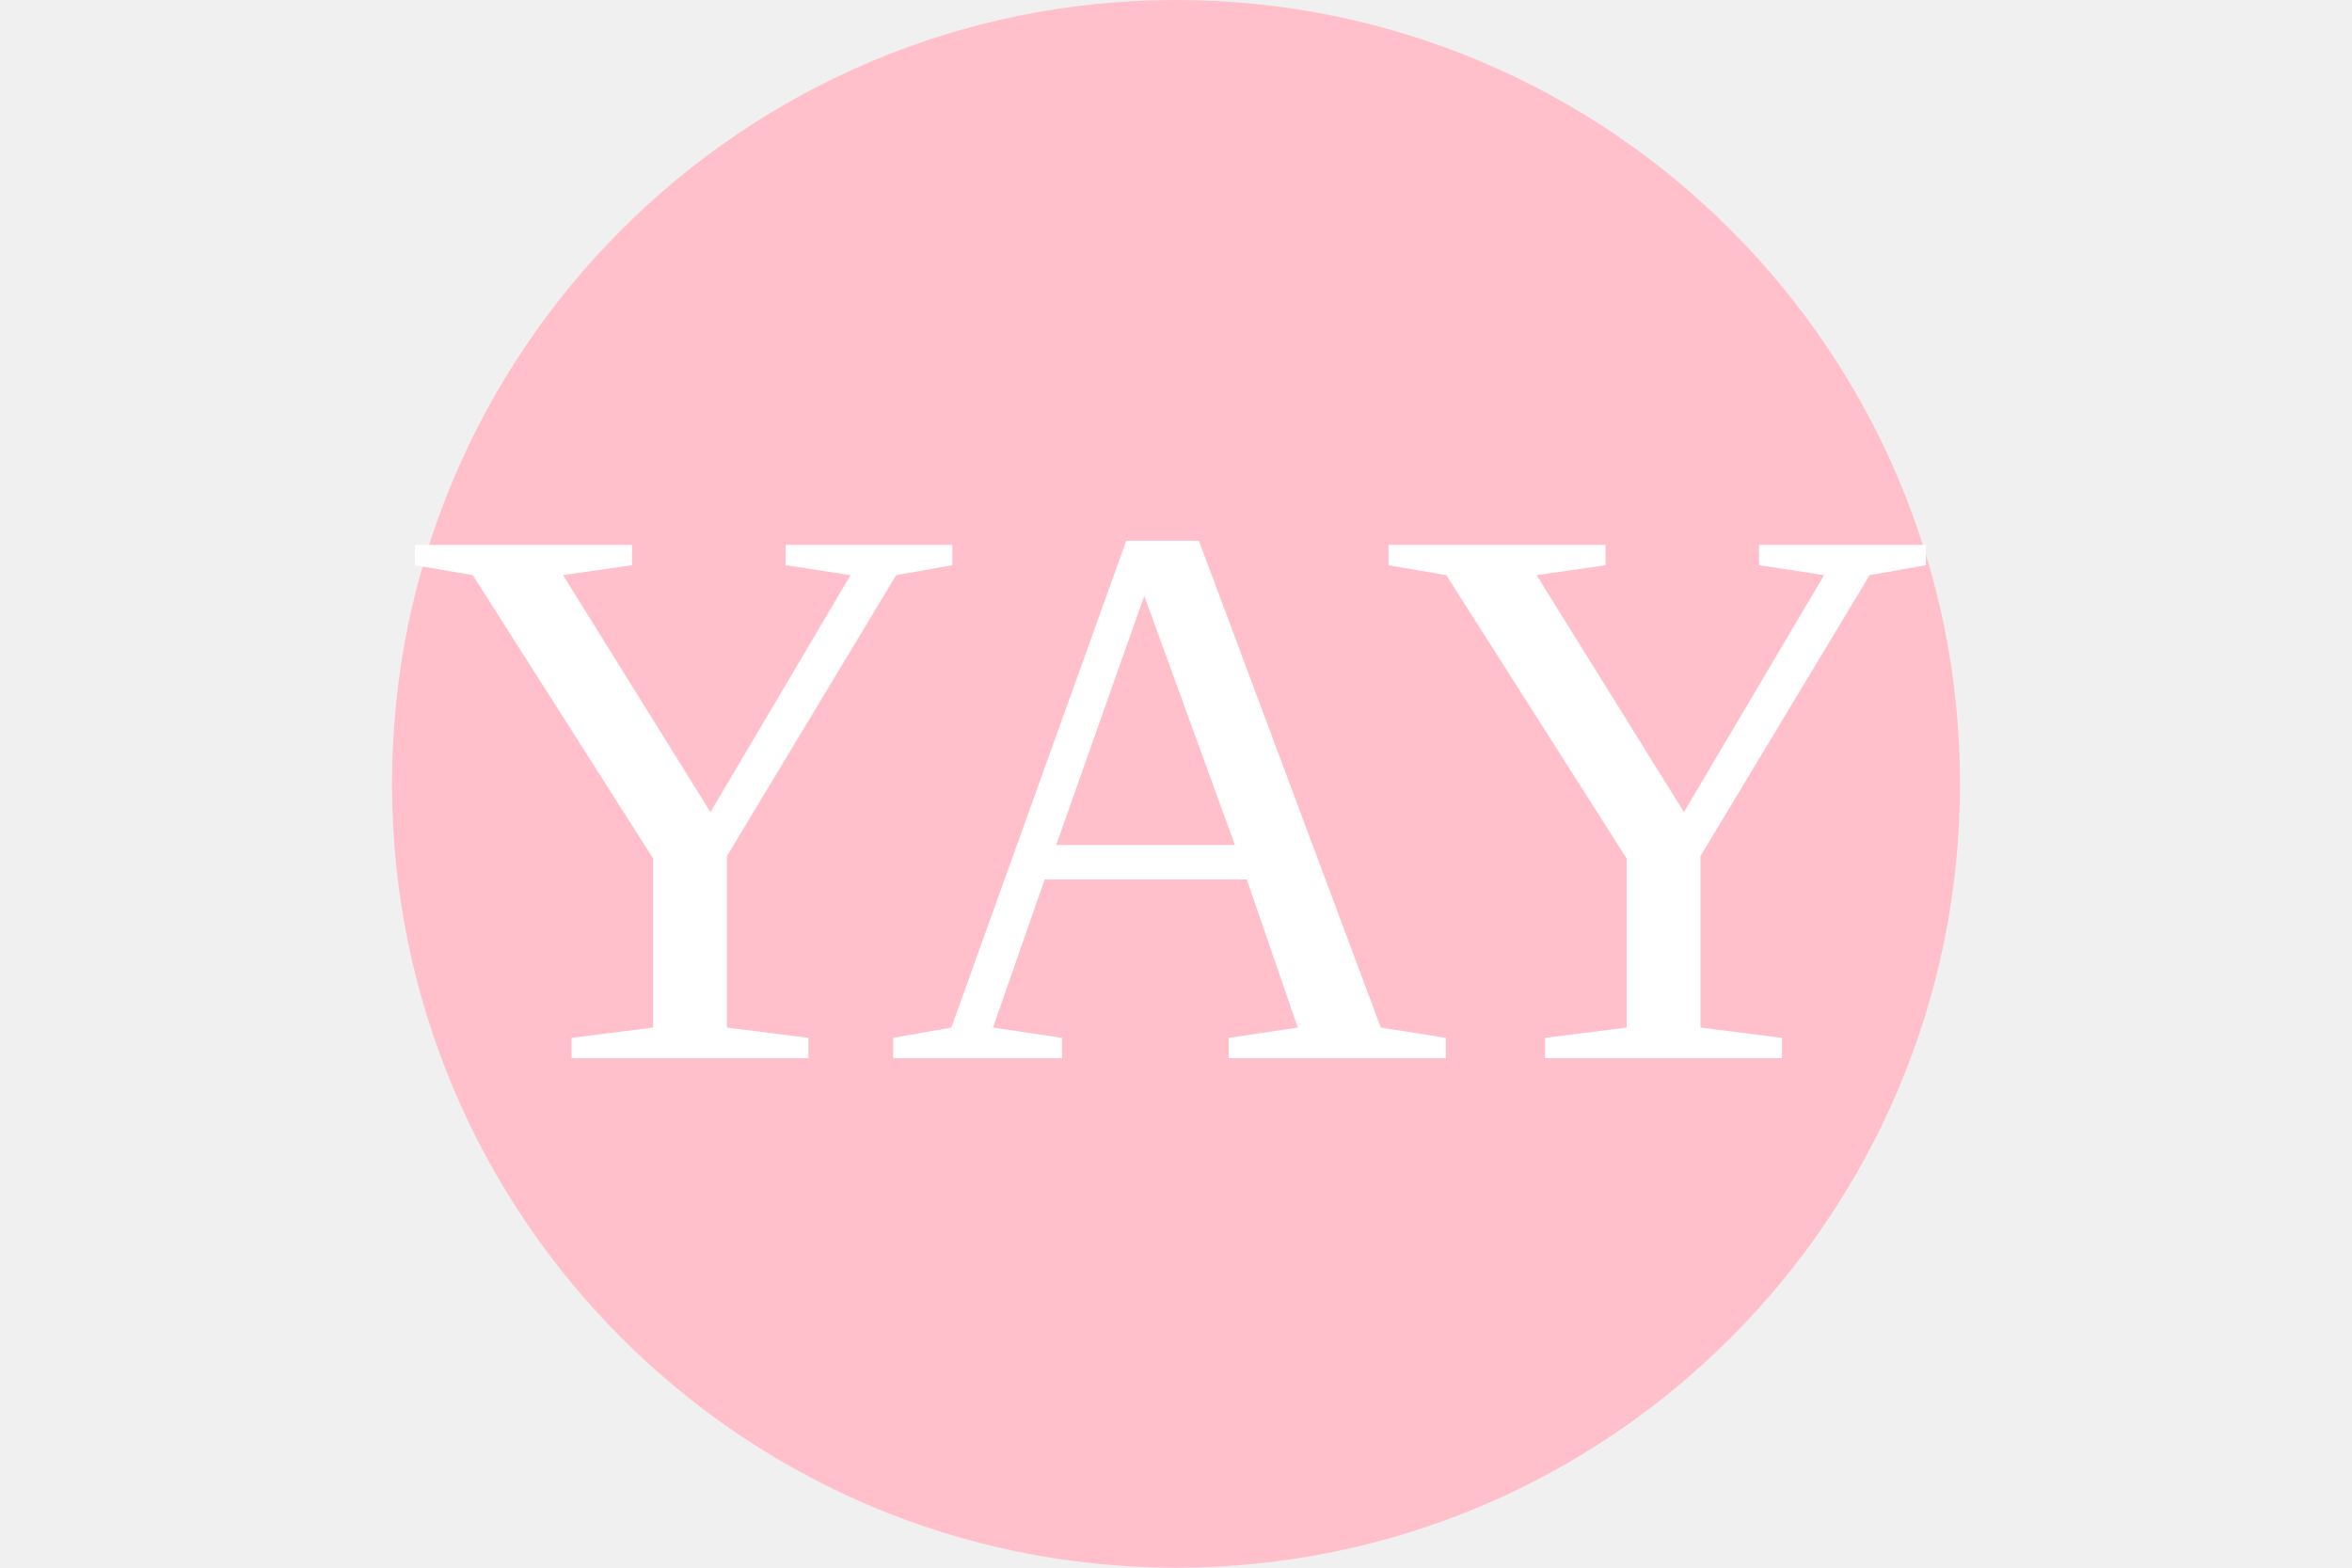
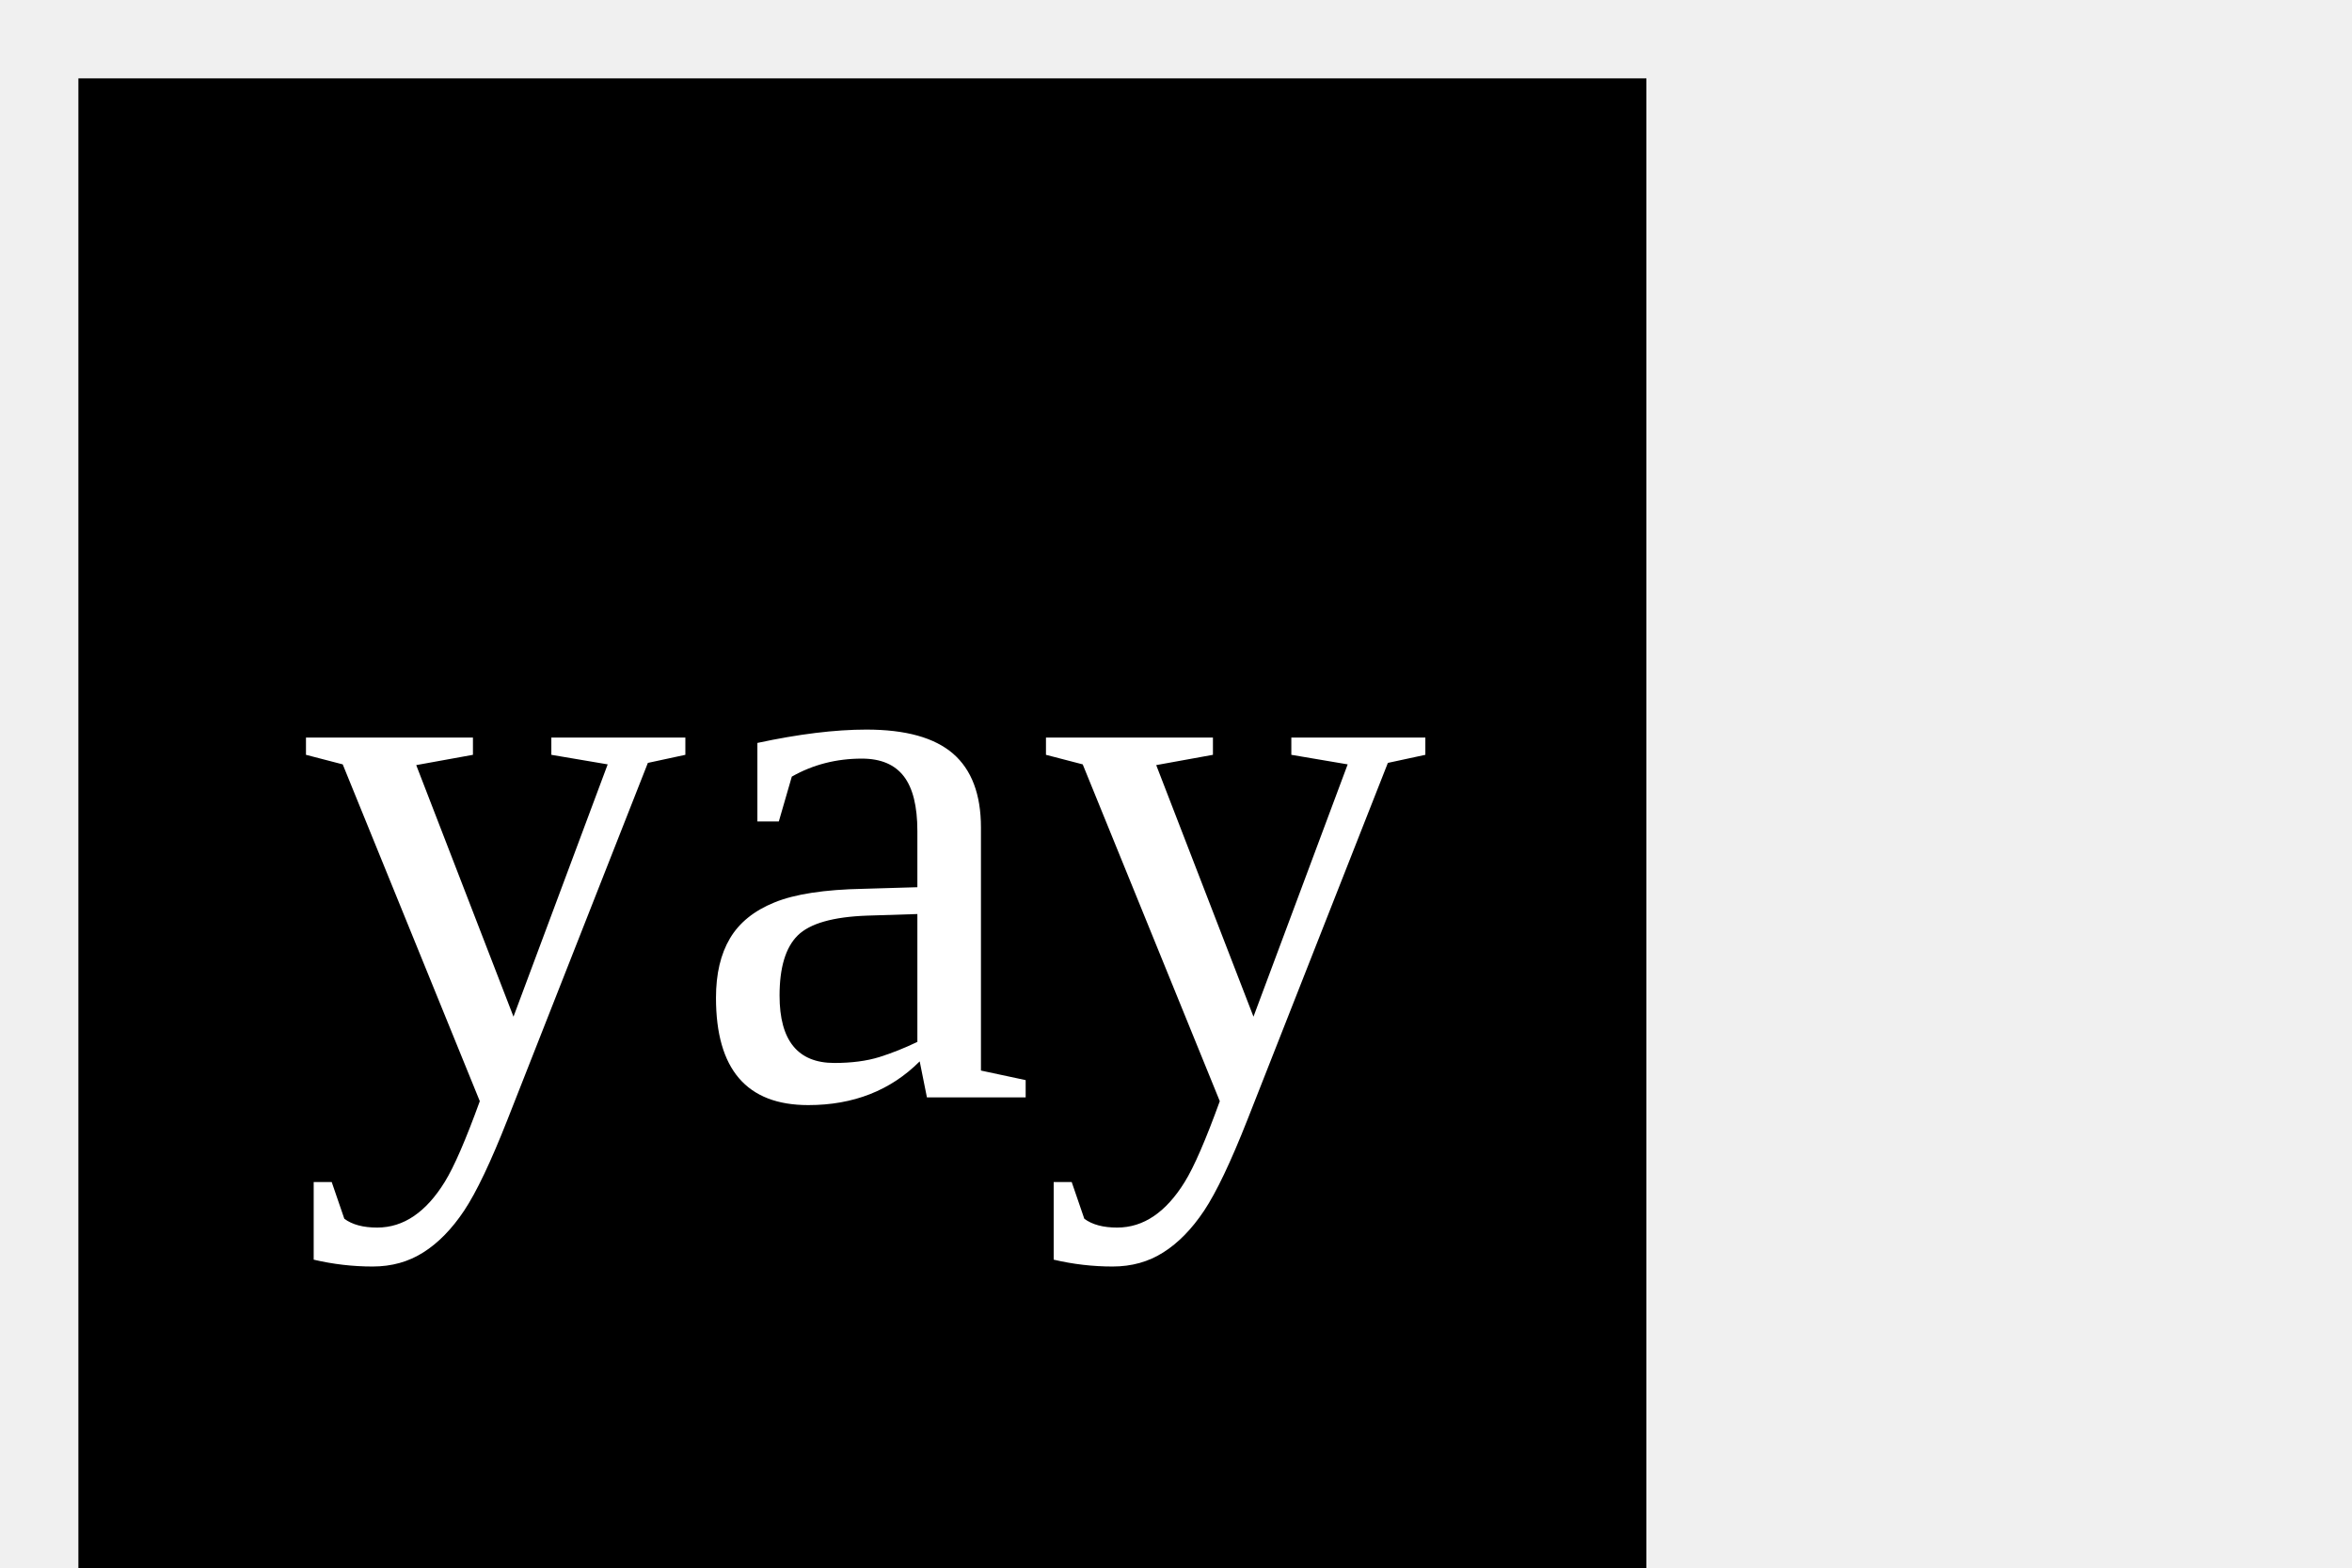
<svg xmlns="http://www.w3.org/2000/svg" width="300" height="200">
-   <circle cx="150" cy="100" r="100" fill="pink" />
-   <text x="150" y="135" font-size="100" text-anchor="middle" fill="white">YAY</text>
+   <rect x="10" y="10" width="200" height="200" fill="black" />
+   <text x="110" y="140" font-size="100" text-anchor="middle" fill="white">yay</text>
</svg>
